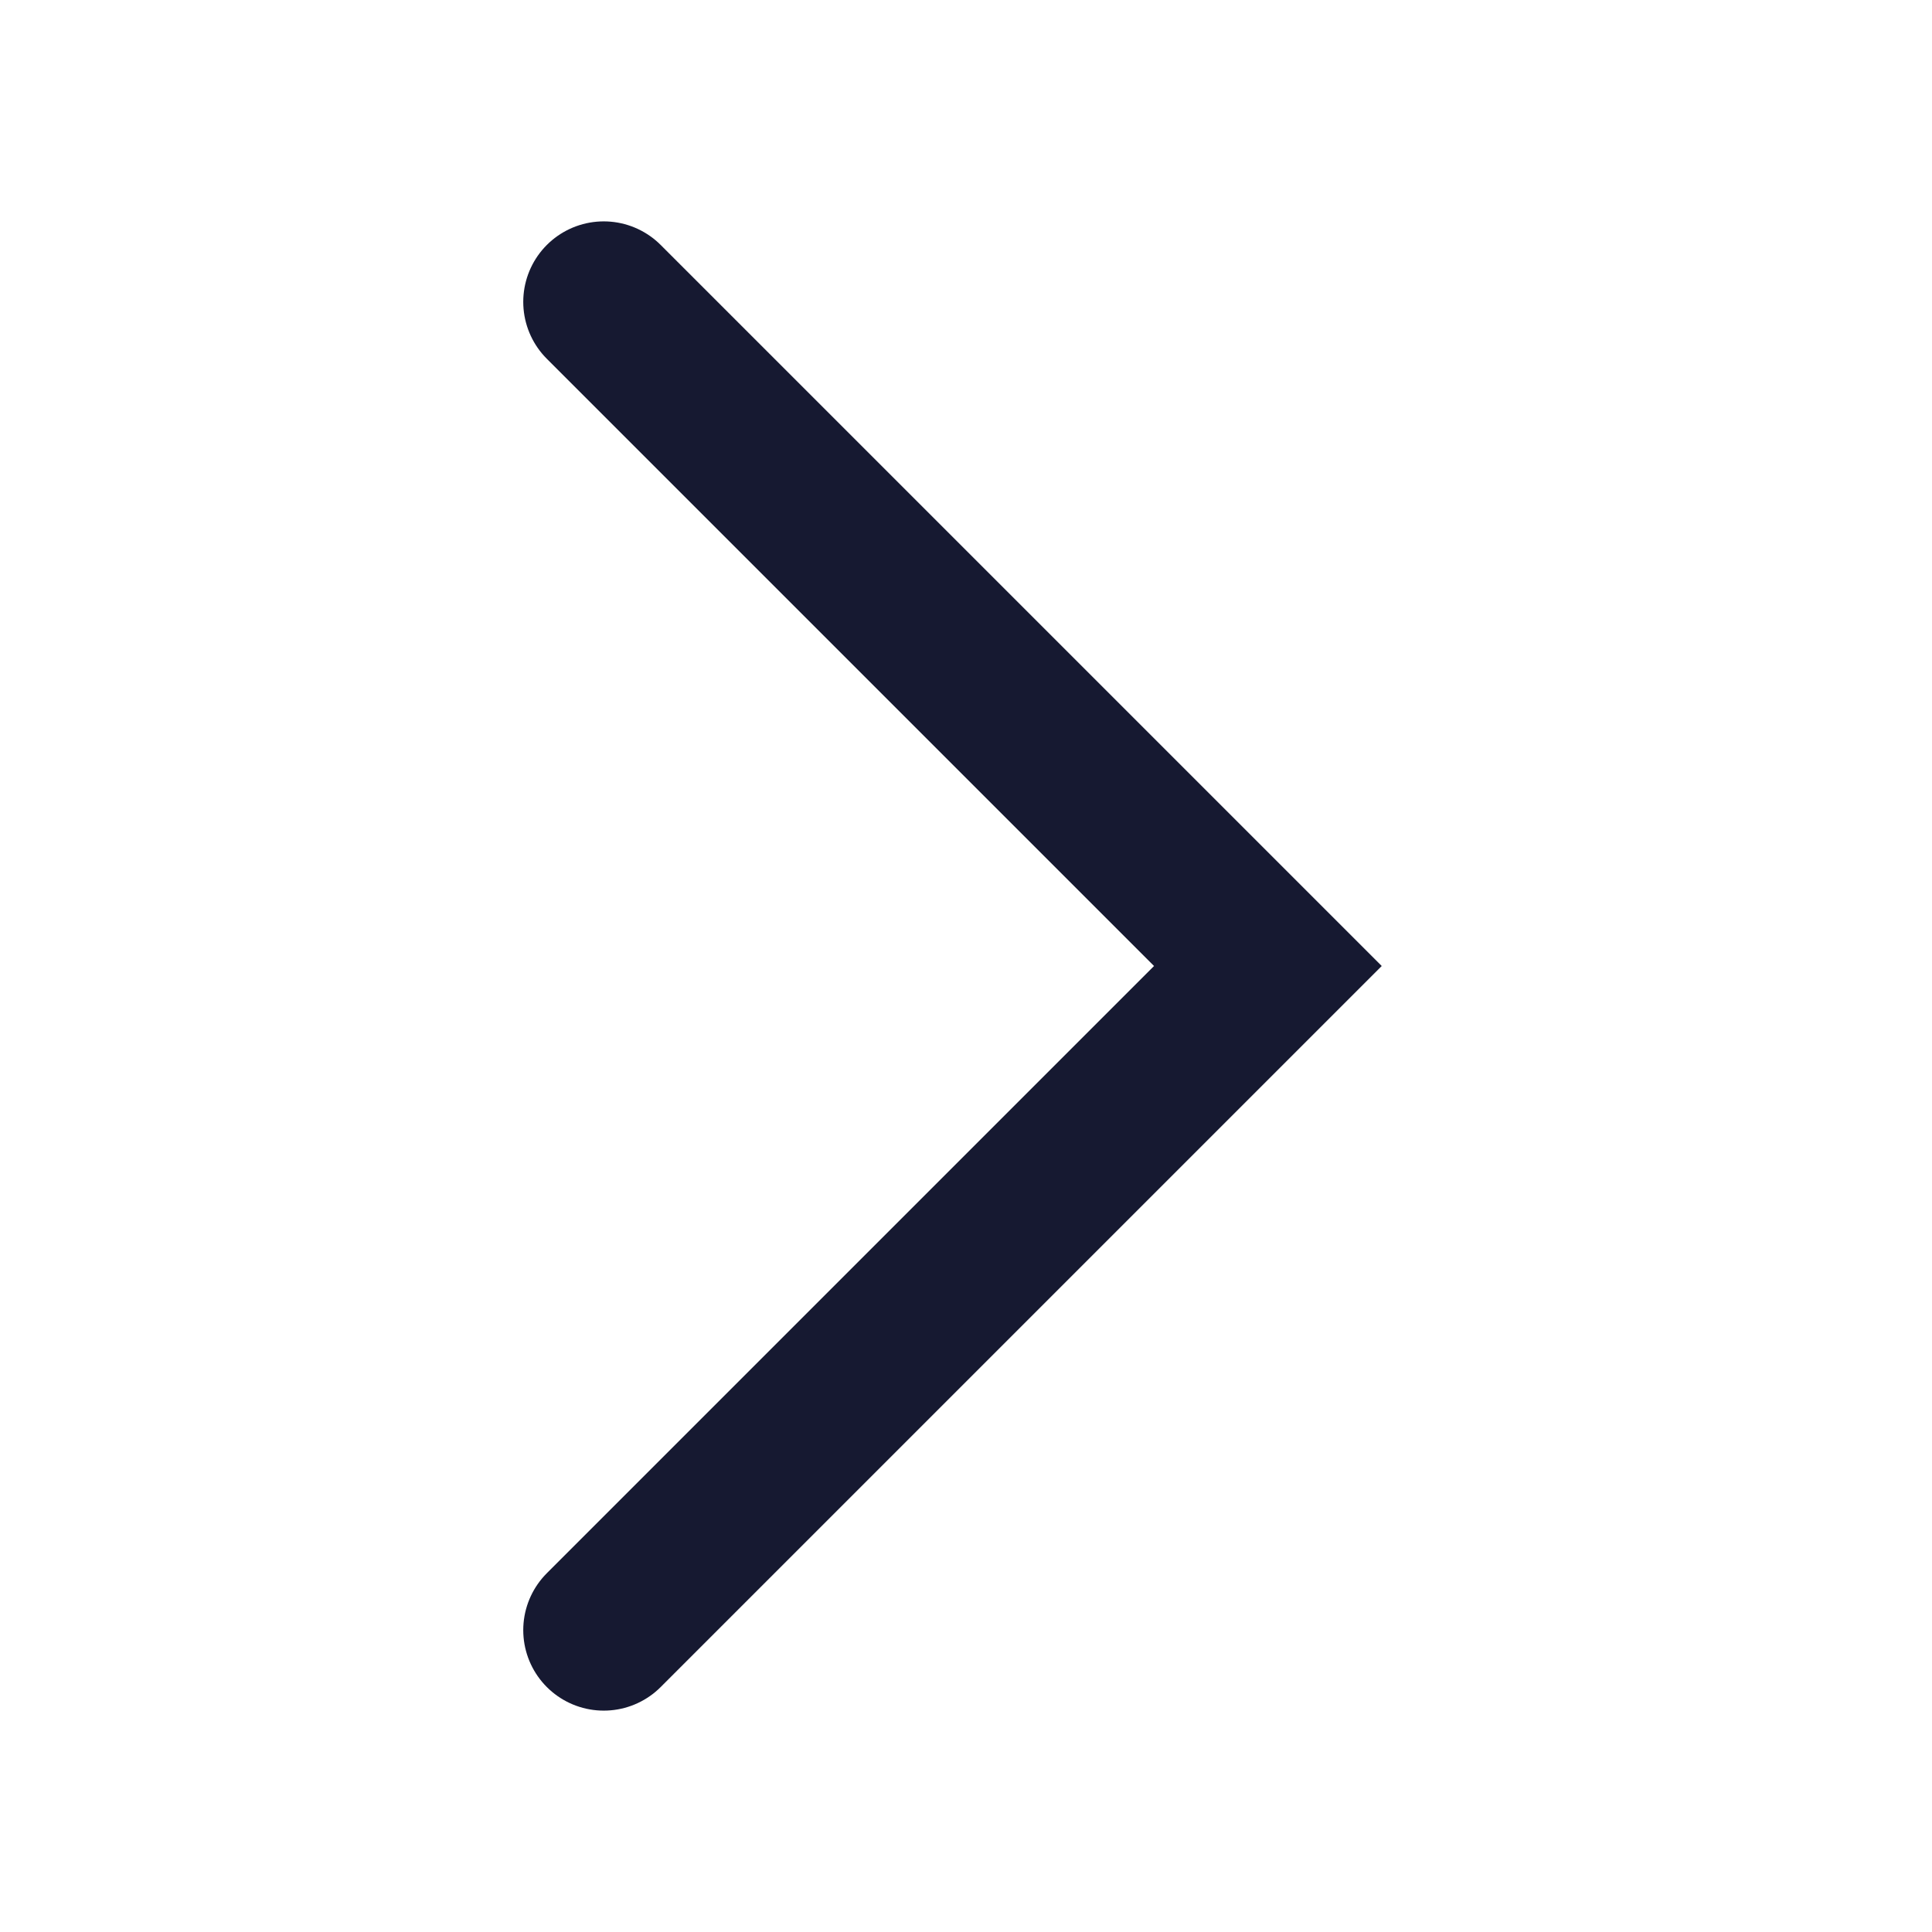
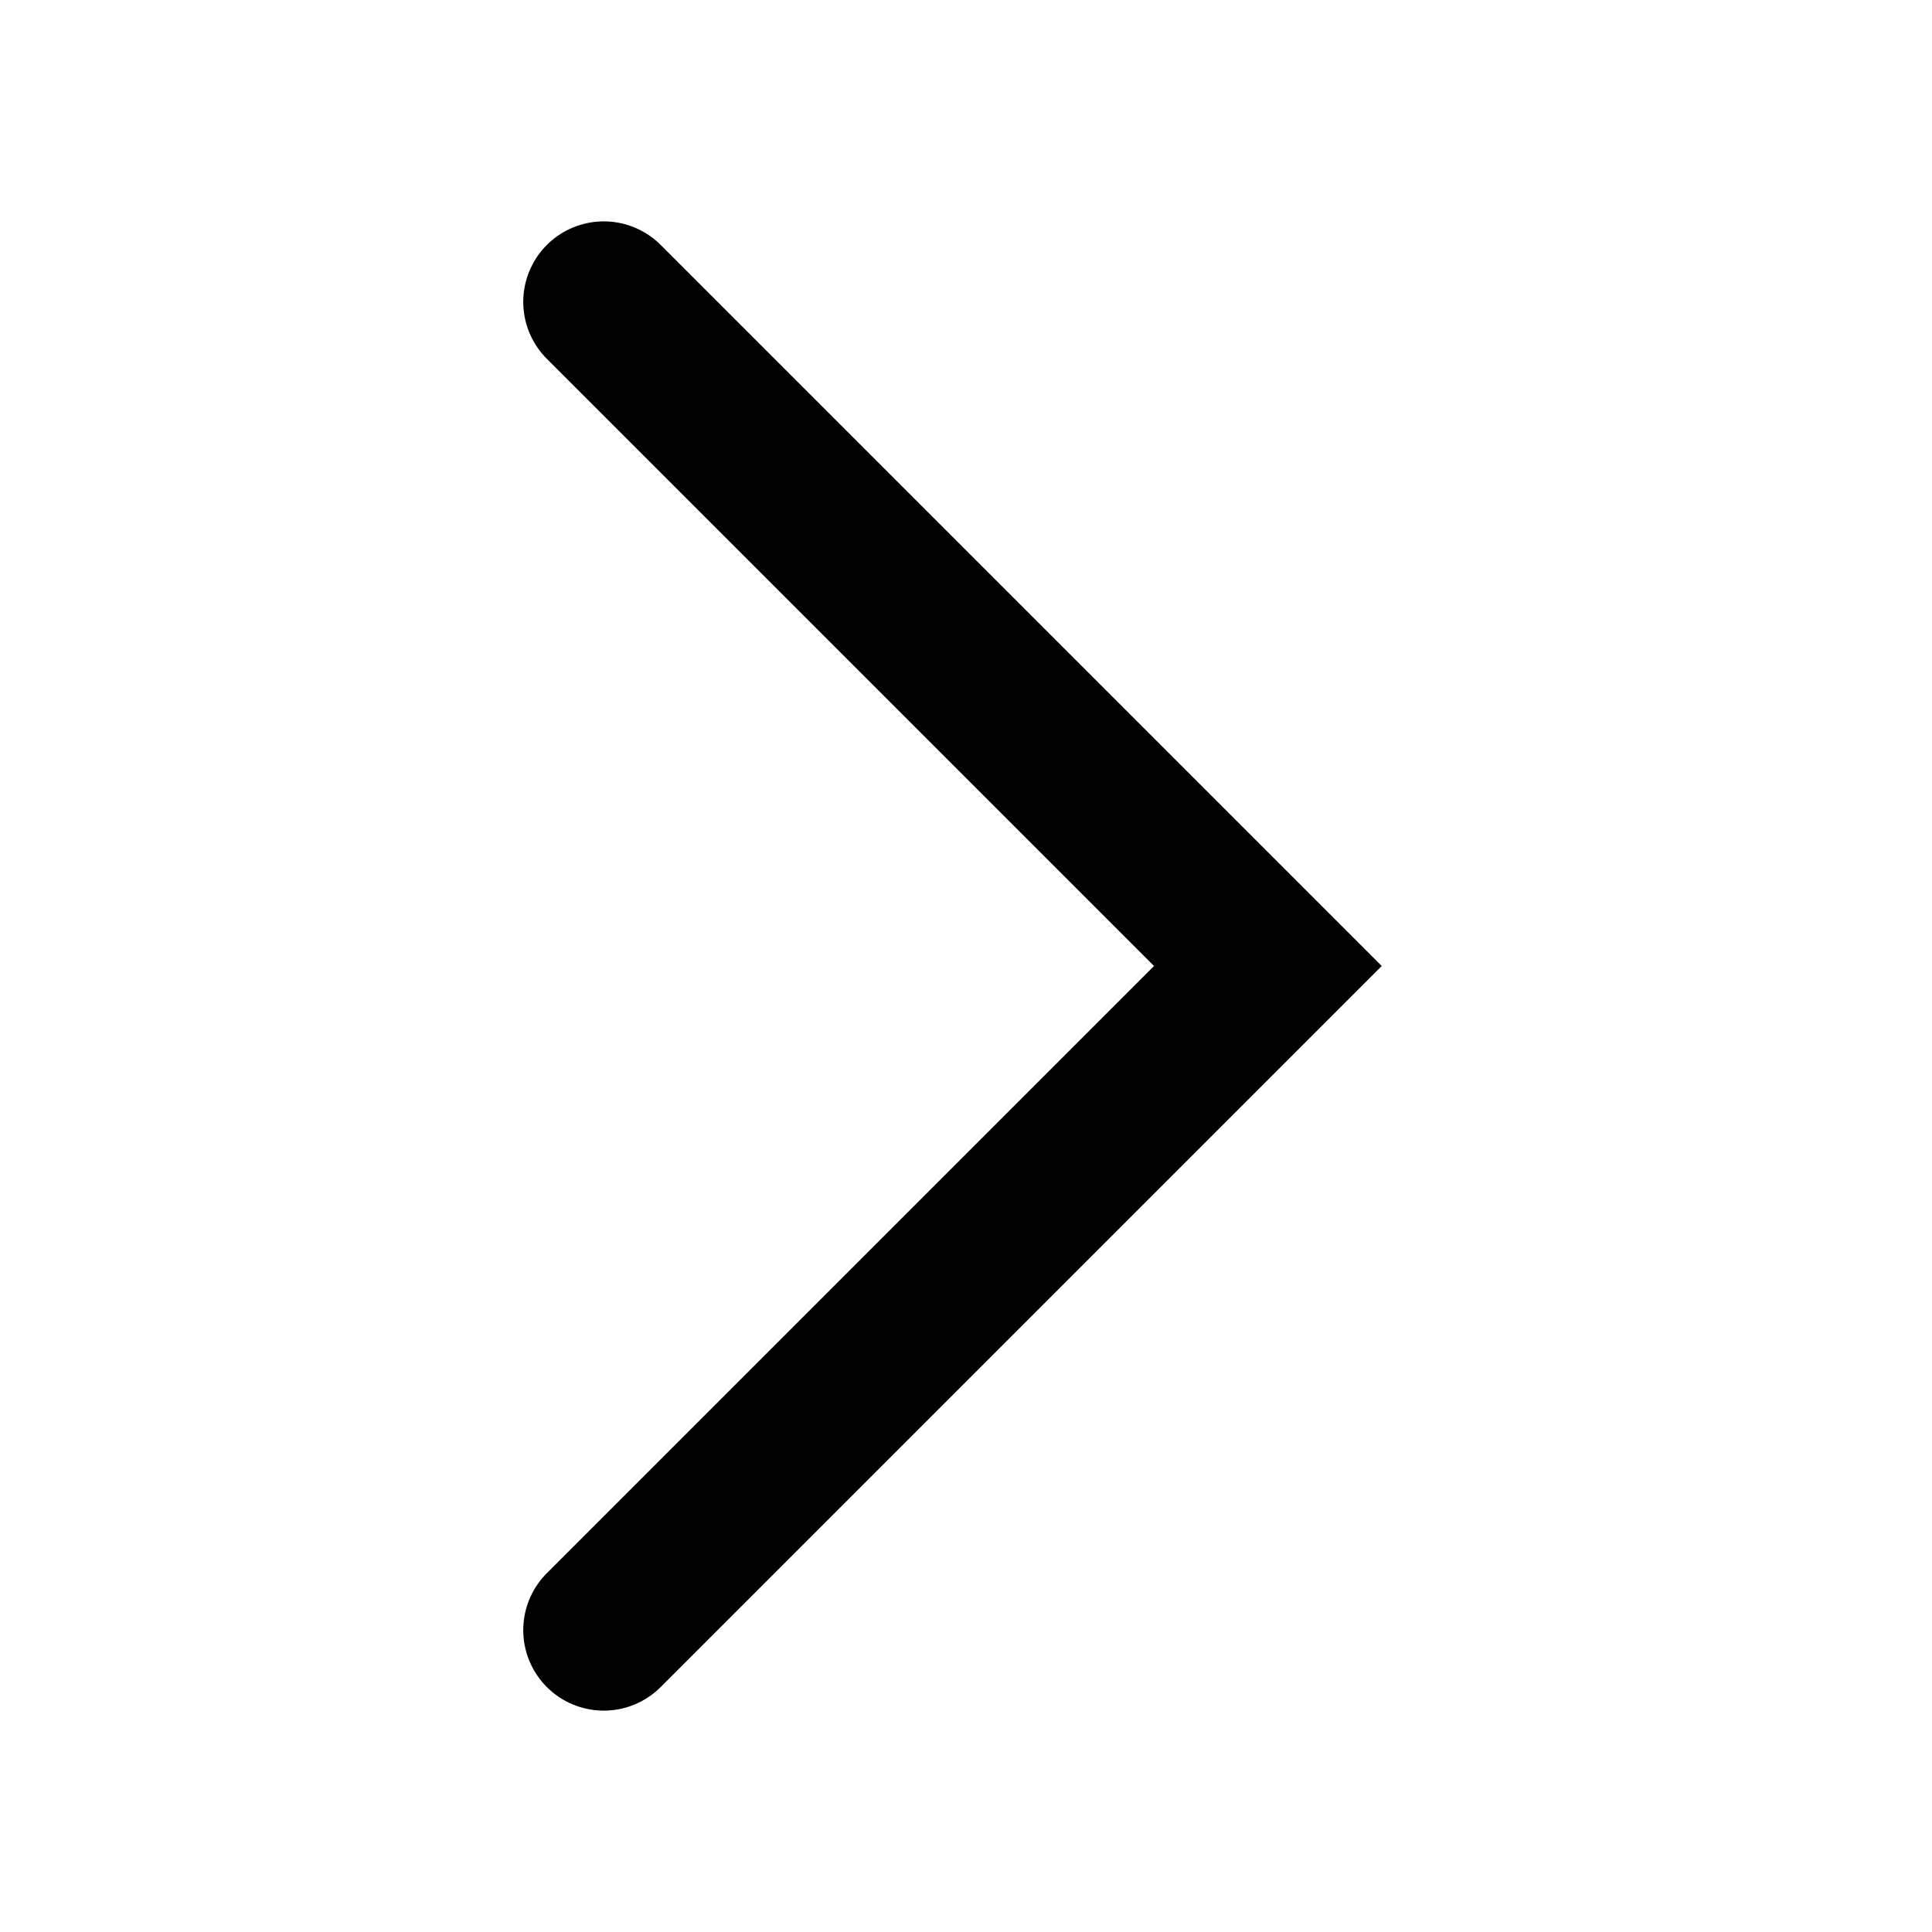
<svg xmlns="http://www.w3.org/2000/svg" width="24" height="24" viewBox="0 0 24 24" fill="none">
-   <path d="M7.5 3.75L15.75 12L7.5 20.25" stroke="#161931" stroke-width="2" stroke-linecap="round" />
+   <path d="M7.5 3.75L15.75 12L7.5 20.25" stroke="#000" stroke-width="2" stroke-linecap="round" />
</svg>
